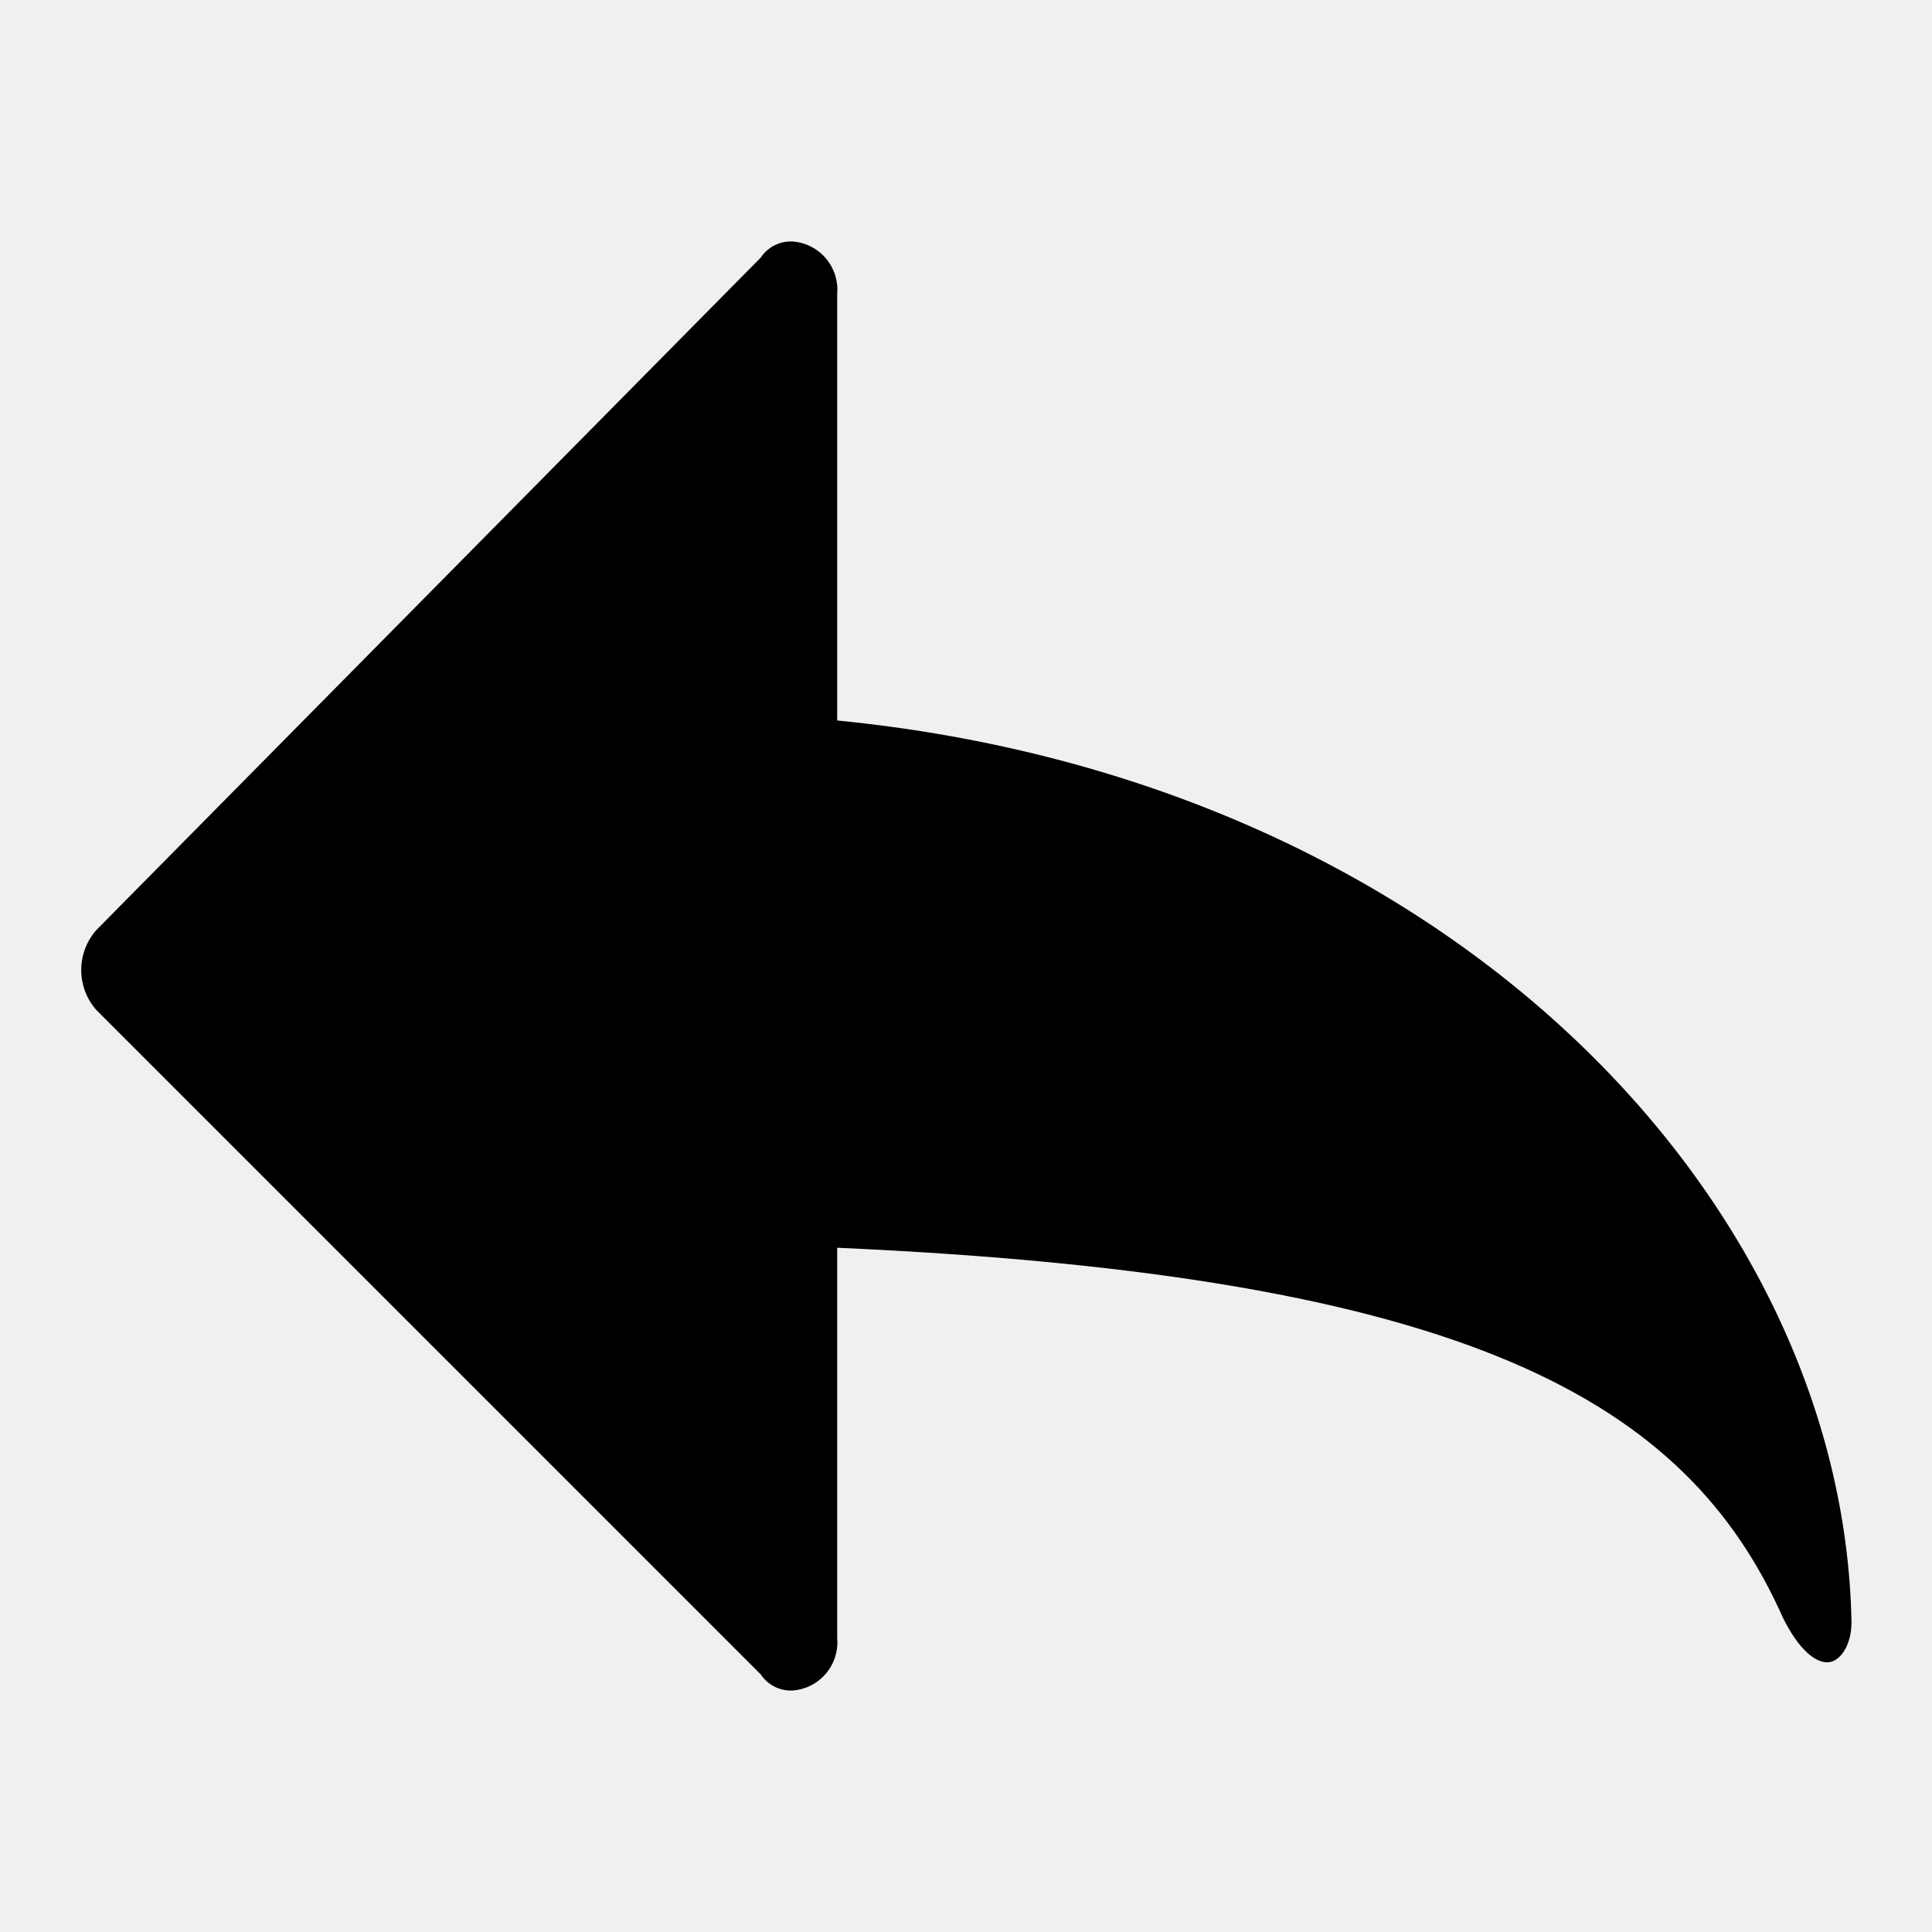
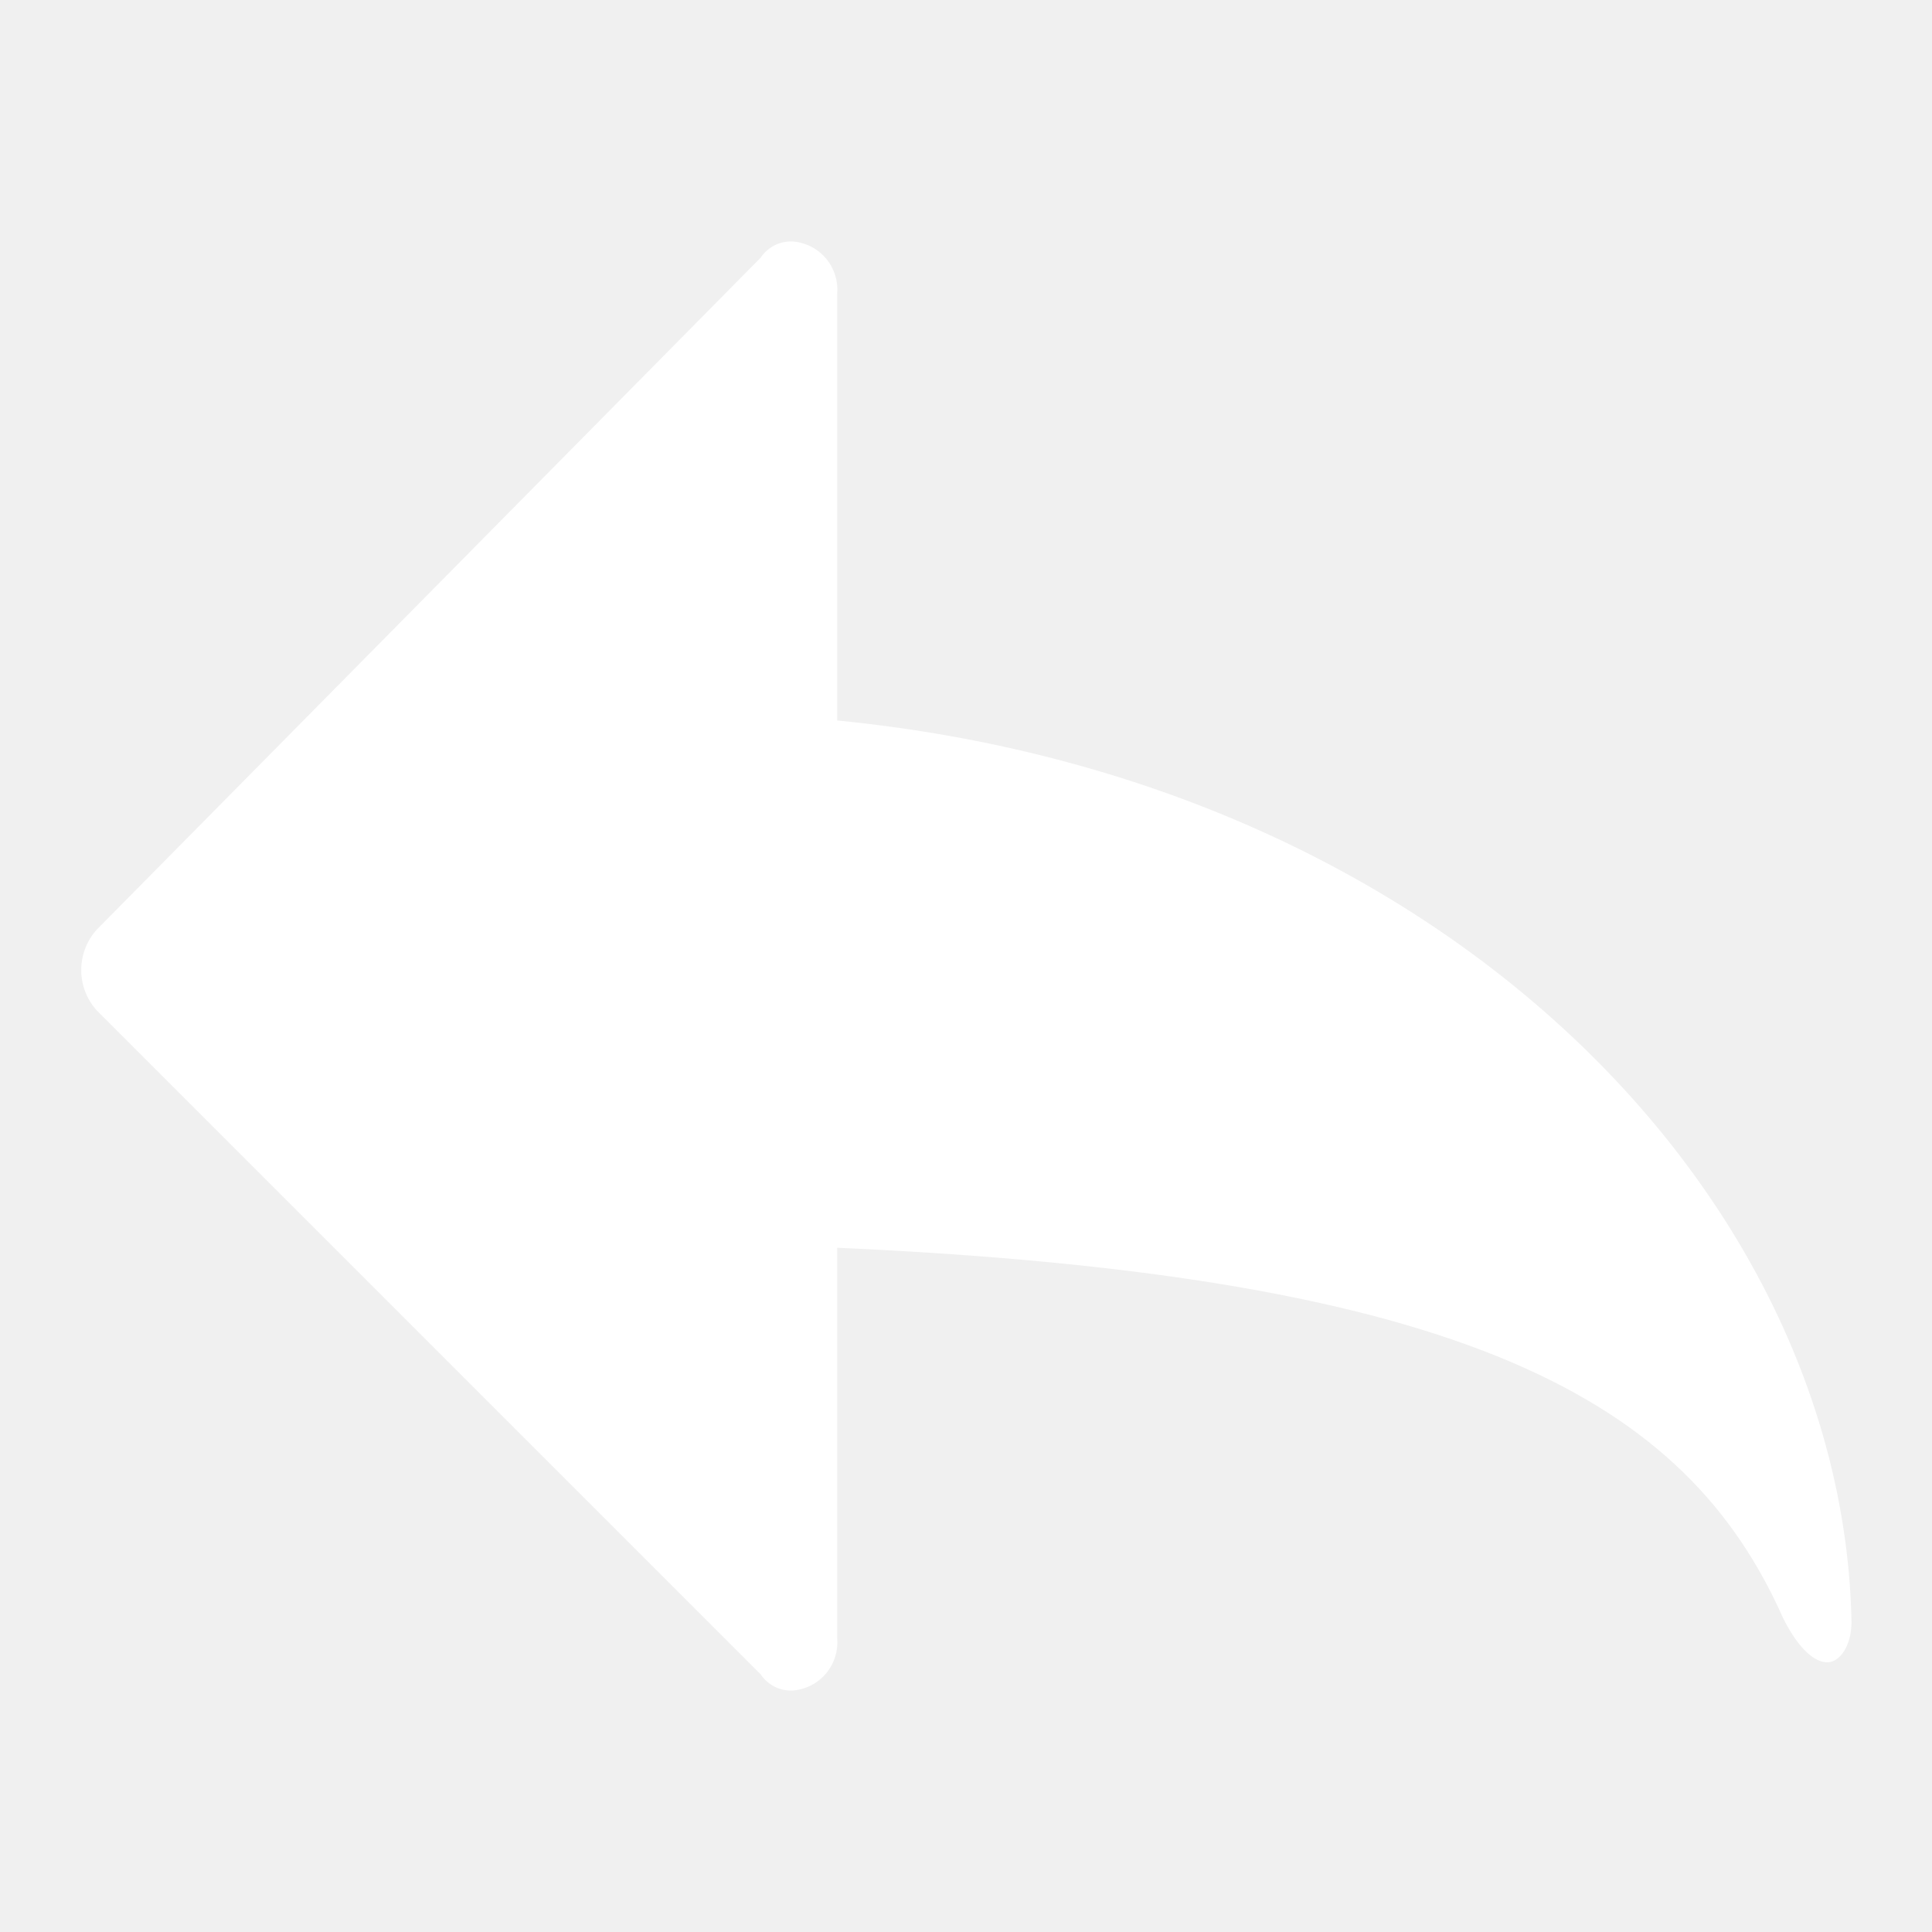
<svg xmlns="http://www.w3.org/2000/svg" width="800px" height="800px" viewBox="0 0 48 48">
  <g id="Layer_2" data-name="Layer 2">
    <g id="invisible_box" data-name="invisible box">
      <rect width="48" height="48" fill="none" />
    </g>
    <g id="Q3_icons" data-name="Q3 icons">
-       <path d="M19.7,6a.9.9,0,0,0-.8.4L2.4,23.1a1.5,1.5,0,0,0,0,2L18.9,41.6a.9.9,0,0,0,.8.4,1.2,1.2,0,0,0,1.1-1.3V31c15.7.7,21.1,3.8,23.5,9.2.4.8.8,1.1,1.1,1.1s.6-.4.6-1c-.2-10.5-10-20.9-25.2-22.4V7.3A1.2,1.2,0,0,0,19.7,6Z" />
+       <path fill="white" d="M19.7,6a.9.9,0,0,0-.8.4L2.4,23.1a1.5,1.5,0,0,0,0,2L18.9,41.6a.9.9,0,0,0,.8.4,1.2,1.2,0,0,0,1.1-1.3V31c15.7.7,21.1,3.8,23.5,9.2.4.8.8,1.1,1.1,1.1s.6-.4.6-1c-.2-10.5-10-20.9-25.2-22.4V7.3A1.2,1.2,0,0,0,19.7,6Z" />
    </g>
  </g>
</svg>
